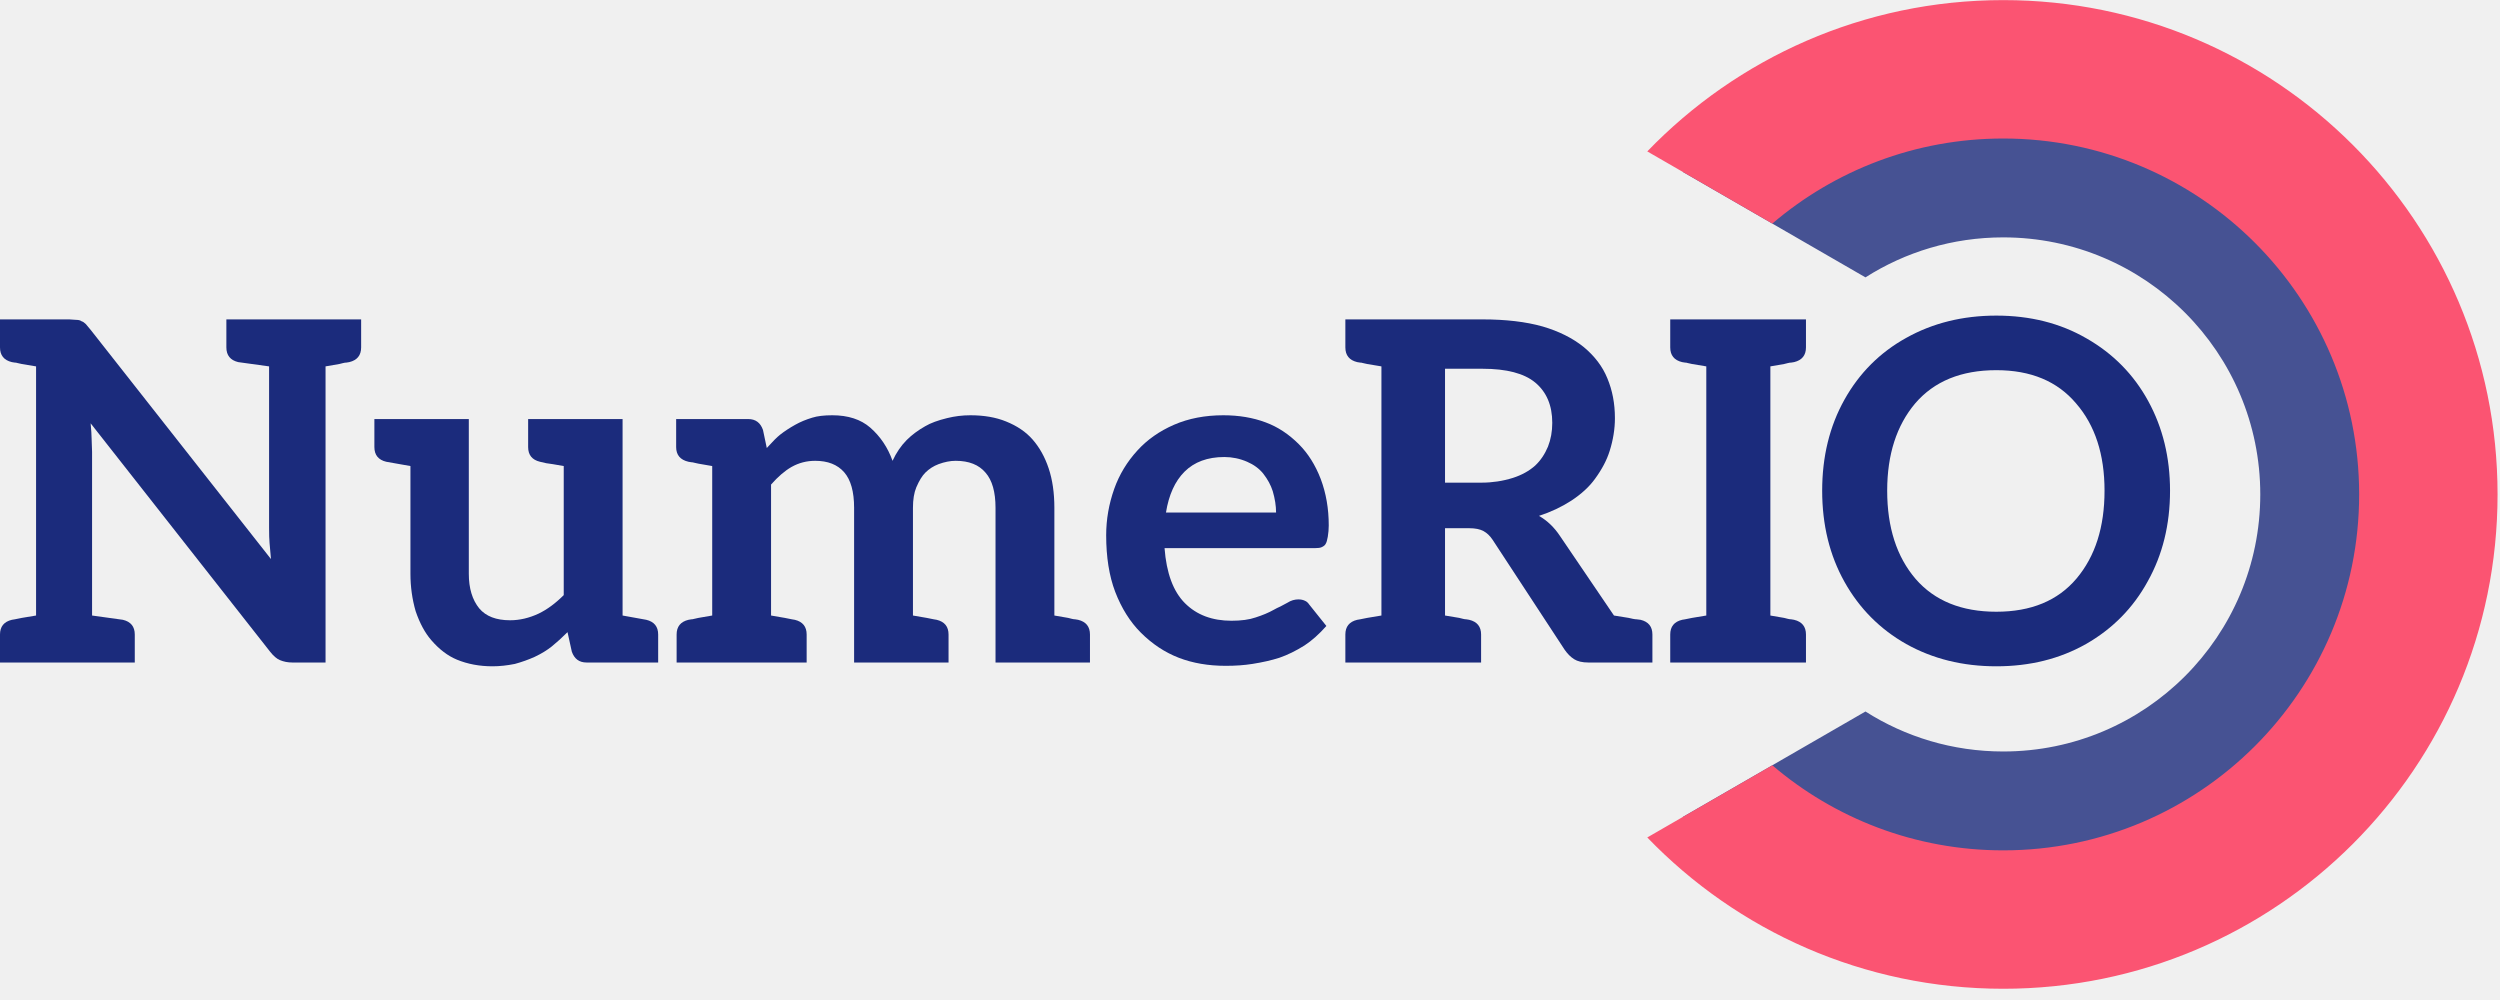
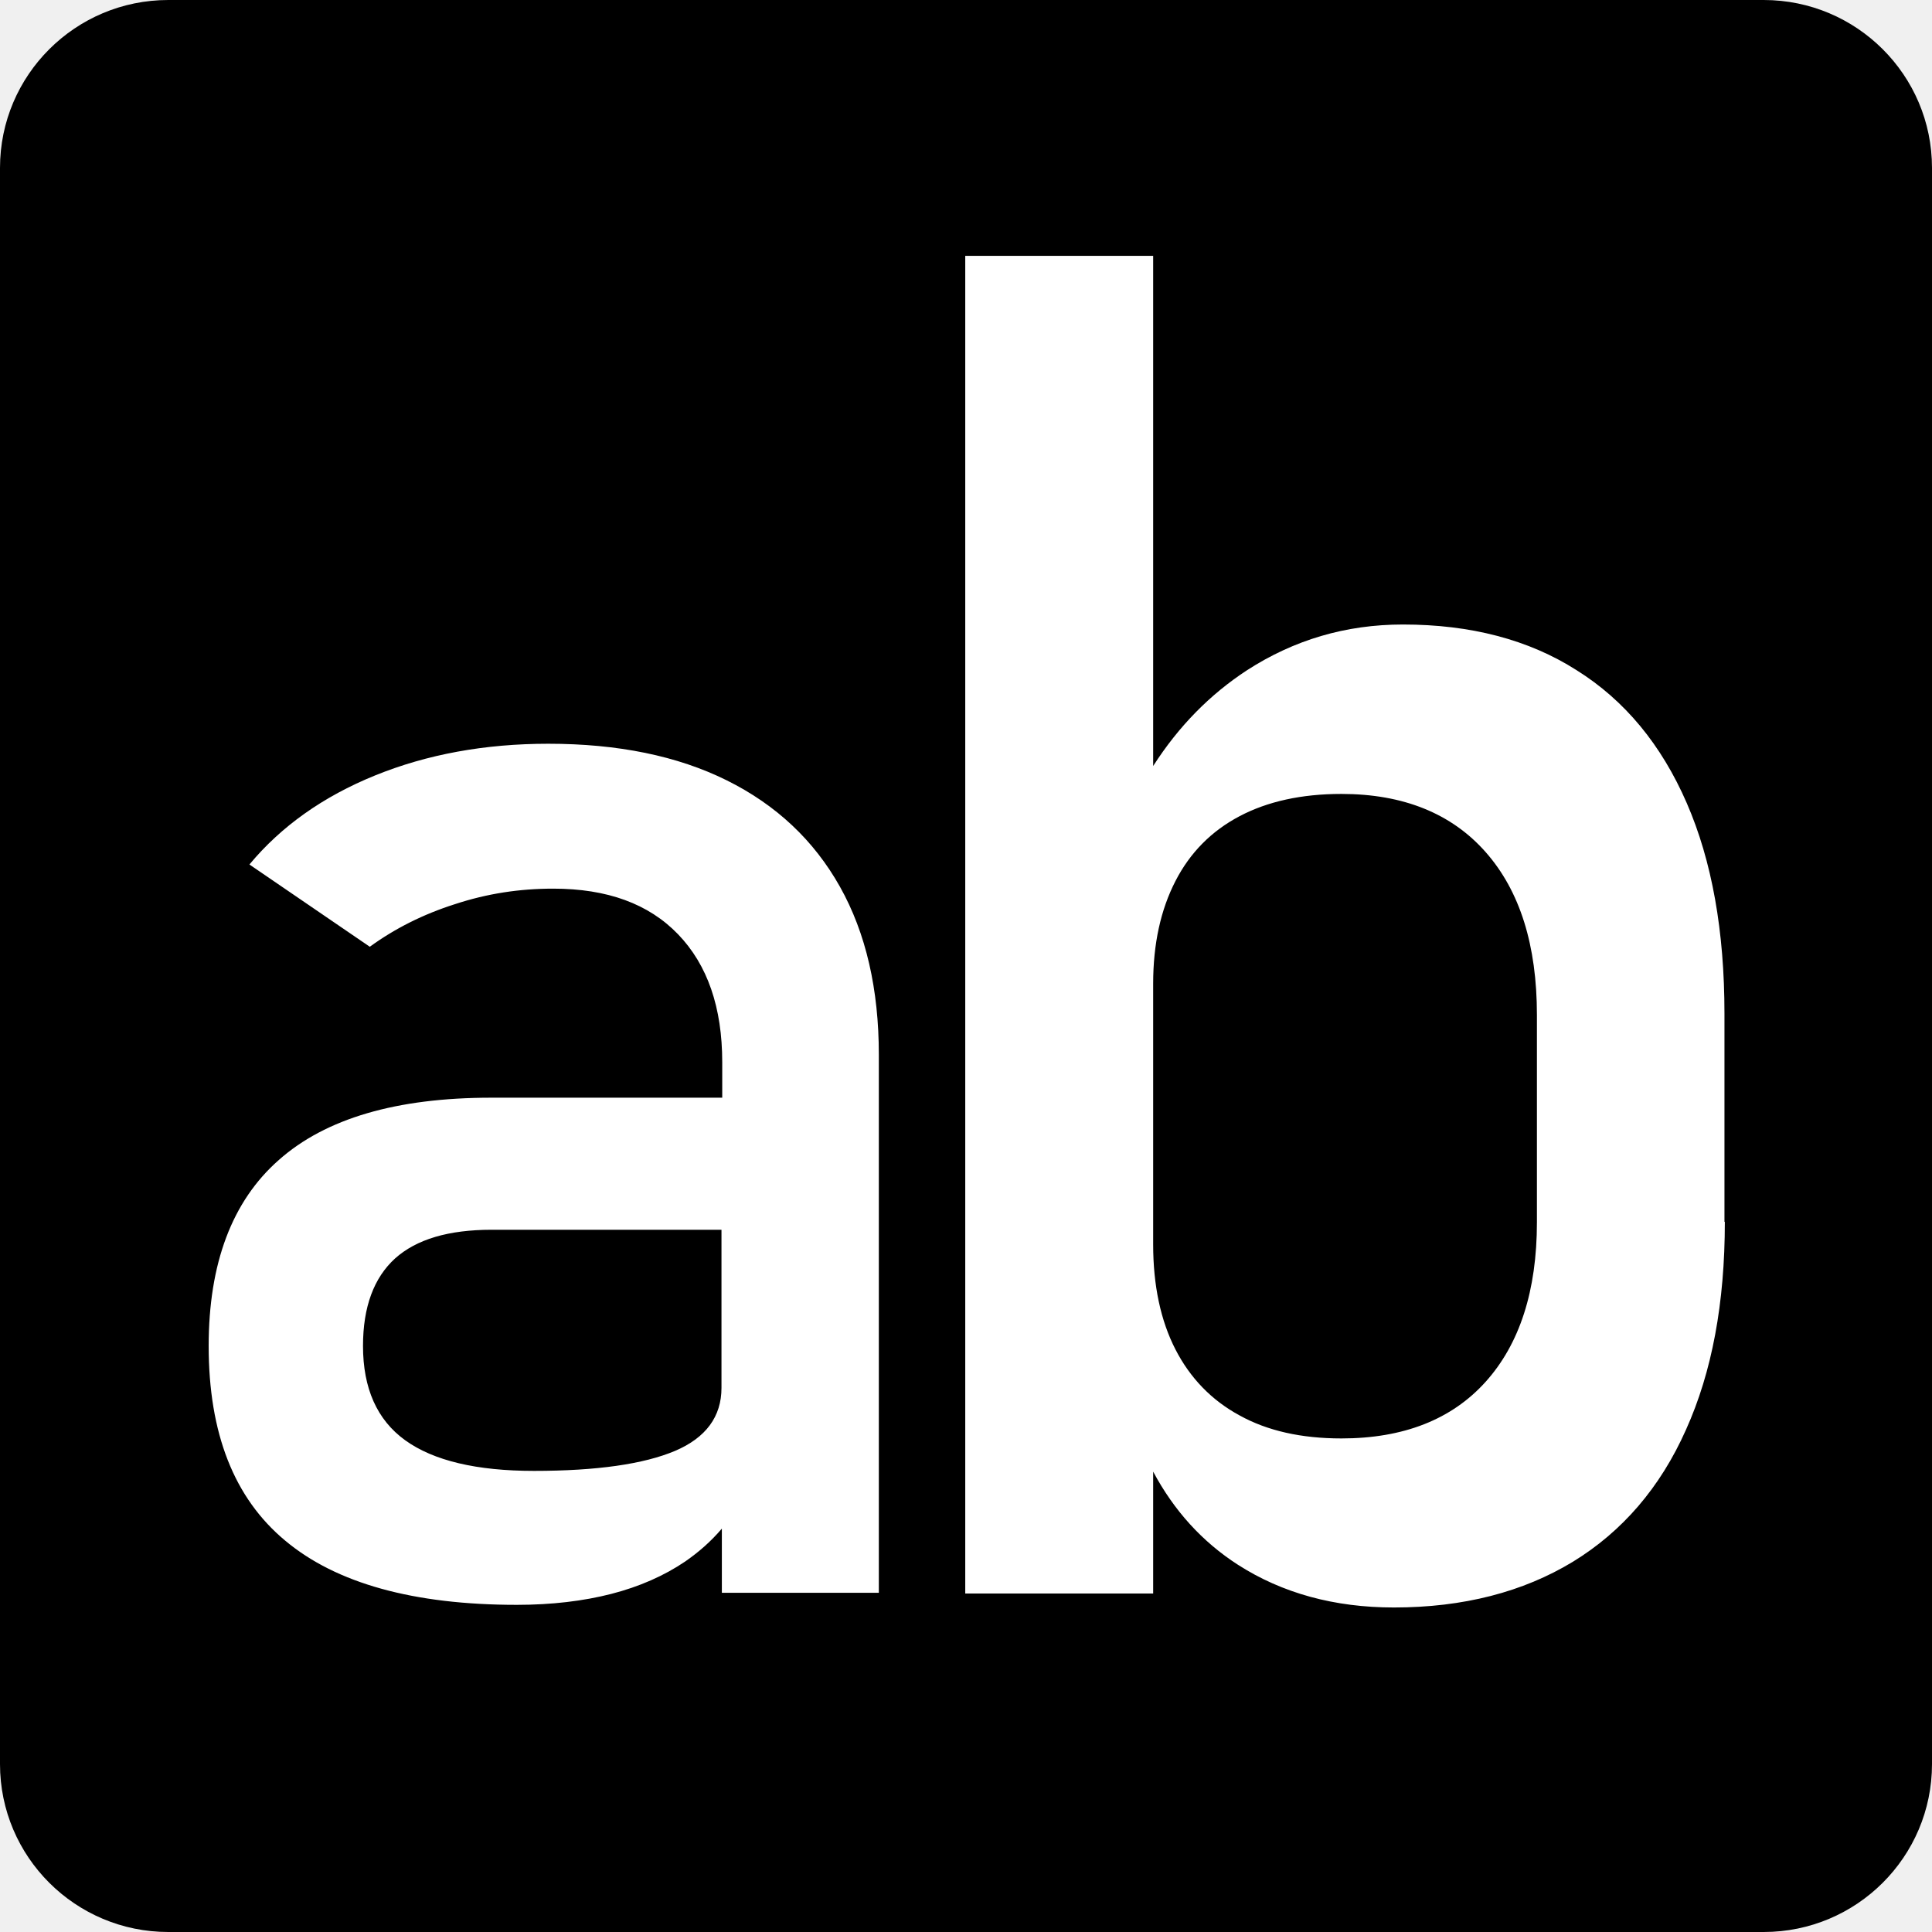
- <svg xmlns="http://www.w3.org/2000/svg" width="215" height="86" viewBox="0 0 215 86" fill="none">
-   <path opacity="0.8" fill-rule="evenodd" clip-rule="evenodd" d="M194.384 42.521C194.384 54.73 184.487 64.628 172.277 64.628C167.919 64.628 163.855 63.367 160.43 61.189L144.709 70.265C151.78 77.292 161.522 81.633 172.277 81.633C193.878 81.633 211.389 64.122 211.389 42.521C211.389 20.921 193.878 3.41 172.277 3.41C161.522 3.41 151.78 7.751 144.709 14.777L160.43 23.854C163.855 21.676 167.919 20.415 172.277 20.415C184.487 20.415 194.384 30.312 194.384 42.521Z" fill="#1B2B7C" />
-   <path fill-rule="evenodd" clip-rule="evenodd" d="M202.887 42.521C202.887 59.426 189.182 73.131 172.277 73.131C164.699 73.131 157.764 70.376 152.418 65.815L141.666 72.022C149.399 80.044 160.255 85.034 172.277 85.034C195.757 85.034 214.79 66.001 214.79 42.521C214.79 19.042 195.757 0.009 172.277 0.009C160.255 0.009 149.399 4.999 141.666 13.021L152.418 19.228C157.764 14.666 164.699 11.912 172.277 11.912C189.182 11.912 202.887 25.616 202.887 42.521Z" fill="#FB5472" />
-   <path d="M31.058 29.876C31.058 30.557 30.718 30.978 30.038 31.142L29.793 31.182C29.711 31.182 29.616 31.196 29.507 31.223C29.426 31.25 29.317 31.278 29.181 31.305L27.997 31.509V56.976H25.14C24.759 56.976 24.406 56.908 24.079 56.772C23.807 56.663 23.521 56.418 23.222 56.037L7.795 36.406C7.85 37.005 7.877 37.427 7.877 37.672L7.918 38.855V52.935L10.57 53.303C11.251 53.466 11.591 53.888 11.591 54.568V56.976H0V54.568C0 53.888 0.34 53.466 1.02 53.303L1.265 53.262L1.877 53.139L3.102 52.935V31.509L1.877 31.305C1.741 31.278 1.619 31.25 1.51 31.223C1.428 31.196 1.347 31.182 1.265 31.182L1.02 31.142C0.34 30.978 0 30.557 0 29.876V27.468H5.959L6.571 27.509C6.761 27.509 6.911 27.55 7.02 27.632C7.129 27.659 7.251 27.741 7.387 27.877L7.795 28.366L23.304 48.079L23.181 46.691C23.154 46.392 23.141 45.956 23.141 45.385V31.509L20.488 31.142C19.808 30.978 19.468 30.557 19.468 29.876V27.468H31.058V29.876Z" fill="#1B2B7C" />
-   <path d="M55.582 53.303C56.262 53.466 56.602 53.888 56.602 54.568V56.976H50.44C49.814 56.976 49.392 56.663 49.175 56.037L48.807 54.364C48.345 54.826 47.896 55.234 47.461 55.588C47.053 55.915 46.563 56.214 45.991 56.486C45.447 56.731 44.876 56.935 44.277 57.098C43.597 57.234 42.958 57.302 42.359 57.302C41.243 57.302 40.223 57.112 39.298 56.731C38.509 56.404 37.775 55.847 37.094 55.058C36.55 54.432 36.101 53.602 35.747 52.568C35.448 51.534 35.298 50.459 35.298 49.344V40.08L33.217 39.712C32.537 39.549 32.197 39.127 32.197 38.447V36.039H40.318V49.344C40.318 50.595 40.618 51.589 41.216 52.323C41.788 53.003 42.672 53.343 43.869 53.343C44.685 53.343 45.502 53.153 46.318 52.772C47.053 52.418 47.773 51.888 48.481 51.18V40.08C47.719 39.943 47.216 39.862 46.971 39.835C46.726 39.78 46.549 39.739 46.44 39.712C45.76 39.549 45.42 39.127 45.42 38.447V36.039H53.542V52.935L55.582 53.303Z" fill="#1B2B7C" />
-   <path d="M92.717 53.303C93.397 53.466 93.737 53.888 93.737 54.568V56.976H85.615V43.671C85.615 42.31 85.33 41.304 84.758 40.651C84.187 39.971 83.33 39.63 82.187 39.63C81.725 39.63 81.235 39.726 80.718 39.916C80.282 40.08 79.902 40.324 79.575 40.651C79.303 40.923 79.044 41.345 78.8 41.916C78.609 42.379 78.514 42.964 78.514 43.671V52.935L79.698 53.139L80.31 53.262L80.555 53.303C81.235 53.466 81.575 53.888 81.575 54.568V56.976H73.453V43.671C73.453 42.283 73.168 41.263 72.596 40.61C72.025 39.957 71.195 39.63 70.107 39.63C69.372 39.63 68.692 39.807 68.066 40.161C67.495 40.488 66.91 40.991 66.311 41.671V52.935L67.495 53.139L68.107 53.262L68.352 53.303C69.032 53.466 69.372 53.888 69.372 54.568V56.976H58.189V54.568C58.189 53.888 58.529 53.466 59.21 53.303L59.455 53.262C59.536 53.262 59.618 53.248 59.7 53.221C59.808 53.194 59.931 53.167 60.067 53.139L61.25 52.935V40.08L60.067 39.875C59.931 39.848 59.808 39.821 59.7 39.794C59.618 39.767 59.536 39.753 59.455 39.753L59.21 39.712C58.502 39.549 58.149 39.127 58.149 38.447V36.039H64.352C64.978 36.039 65.4 36.352 65.617 36.978L65.944 38.529C66.433 37.984 66.814 37.603 67.087 37.386C67.467 37.087 67.903 36.801 68.392 36.529C68.828 36.284 69.318 36.08 69.862 35.917C70.297 35.781 70.868 35.713 71.576 35.713C72.936 35.713 74.025 36.066 74.841 36.774C75.712 37.535 76.351 38.488 76.759 39.63C77.085 38.923 77.494 38.325 77.983 37.835C78.419 37.4 78.949 37.005 79.575 36.651C80.038 36.379 80.663 36.148 81.452 35.957C82.105 35.794 82.772 35.713 83.452 35.713C84.622 35.713 85.642 35.889 86.513 36.243C87.466 36.624 88.227 37.141 88.799 37.794C89.397 38.474 89.86 39.304 90.186 40.283C90.513 41.263 90.676 42.392 90.676 43.671V52.935L91.86 53.139C91.996 53.167 92.105 53.194 92.186 53.221C92.295 53.248 92.39 53.262 92.472 53.262L92.717 53.303Z" fill="#1B2B7C" />
-   <path d="M105.212 35.713C106.545 35.713 107.756 35.917 108.844 36.325C109.878 36.706 110.83 37.331 111.701 38.202C112.49 38.991 113.116 39.984 113.578 41.181C114.041 42.406 114.272 43.739 114.272 45.181C114.272 45.508 114.245 45.834 114.19 46.16C114.136 46.46 114.081 46.65 114.027 46.732C113.973 46.868 113.85 46.977 113.66 47.058C113.551 47.113 113.36 47.14 113.088 47.14H100.151C100.314 49.289 100.899 50.867 101.906 51.874C102.912 52.881 104.246 53.384 105.905 53.384C106.749 53.384 107.443 53.289 107.987 53.099C108.585 52.908 109.102 52.691 109.538 52.446C109.728 52.337 109.919 52.242 110.109 52.16C110.327 52.051 110.531 51.942 110.721 51.833C111.021 51.643 111.333 51.548 111.66 51.548C111.878 51.548 112.068 51.589 112.231 51.67C112.367 51.725 112.49 51.833 112.599 51.997L114.068 53.833C113.442 54.541 112.816 55.098 112.19 55.507C111.456 55.969 110.735 56.323 110.027 56.568C109.347 56.785 108.572 56.962 107.701 57.098C107.021 57.207 106.259 57.261 105.416 57.261C103.919 57.261 102.572 57.03 101.375 56.568C100.178 56.105 99.09 55.384 98.11 54.405C97.185 53.48 96.451 52.31 95.906 50.895C95.389 49.534 95.131 47.915 95.131 46.038C95.131 44.678 95.362 43.344 95.825 42.038C96.26 40.814 96.927 39.712 97.825 38.733C98.668 37.808 99.716 37.073 100.967 36.529C102.219 35.985 103.634 35.713 105.212 35.713ZM105.293 39.304C103.851 39.304 102.708 39.726 101.865 40.569C101.049 41.386 100.518 42.555 100.273 44.079H109.742C109.742 43.508 109.647 42.895 109.456 42.242C109.293 41.726 109.021 41.222 108.64 40.733C108.286 40.297 107.824 39.957 107.252 39.712C106.626 39.44 105.973 39.304 105.293 39.304Z" fill="#1B2B7C" />
-   <path d="M141.087 53.303C141.767 53.466 142.107 53.888 142.107 54.568V56.976H136.597C136.08 56.976 135.672 56.88 135.373 56.69C135.074 56.5 134.801 56.227 134.557 55.874L128.353 46.405C128.135 46.079 127.877 45.834 127.578 45.671C127.278 45.508 126.87 45.426 126.353 45.426H124.272V52.935L125.496 53.139C125.632 53.167 125.741 53.194 125.823 53.221C125.932 53.248 126.027 53.262 126.108 53.262L126.353 53.303C127.034 53.466 127.374 53.888 127.374 54.568V56.976H115.701V54.568C115.701 53.888 116.041 53.466 116.722 53.303L116.966 53.262L117.579 53.139L118.803 52.935V31.509L117.579 31.305C117.443 31.278 117.32 31.25 117.211 31.223C117.13 31.196 117.048 31.182 116.966 31.182L116.722 31.142C116.041 30.978 115.701 30.557 115.701 29.876V27.468H127.496C129.509 27.468 131.237 27.672 132.679 28.081C134.067 28.489 135.237 29.074 136.189 29.836C137.141 30.625 137.822 31.523 138.23 32.529C138.665 33.563 138.883 34.706 138.883 35.957C138.883 36.883 138.733 37.821 138.434 38.773C138.189 39.562 137.767 40.365 137.169 41.181C136.679 41.862 135.999 42.487 135.128 43.059C134.285 43.603 133.359 44.038 132.353 44.365C133.06 44.773 133.659 45.344 134.148 46.079L138.801 52.935L140.066 53.139C140.202 53.167 140.325 53.194 140.434 53.221C140.57 53.248 140.678 53.262 140.76 53.262L141.087 53.303ZM130.108 41.1C130.87 40.855 131.509 40.501 132.026 40.039C132.489 39.603 132.856 39.059 133.128 38.406C133.373 37.78 133.495 37.1 133.495 36.366C133.495 34.869 133.006 33.713 132.026 32.897C131.074 32.108 129.564 31.713 127.496 31.713H124.272V41.508H127.414C128.34 41.508 129.237 41.372 130.108 41.1Z" fill="#1B2B7C" />
-   <path d="M154.047 31.182C153.966 31.182 153.87 31.196 153.762 31.223C153.68 31.25 153.571 31.278 153.435 31.305L152.252 31.509V52.935L153.435 53.139C153.571 53.167 153.68 53.194 153.762 53.221C153.87 53.248 153.966 53.262 154.047 53.262L154.292 53.303C154.972 53.466 155.313 53.888 155.313 54.568V56.976H143.64V54.568C143.64 53.888 143.98 53.466 144.661 53.303L144.905 53.262L145.518 53.139L146.742 52.935V31.509L145.518 31.305C145.382 31.278 145.259 31.25 145.15 31.223C145.069 31.196 144.987 31.182 144.905 31.182L144.661 31.142C143.98 30.978 143.64 30.557 143.64 29.876V27.468H155.313V29.876C155.313 30.557 154.972 30.978 154.292 31.142L154.047 31.182Z" fill="#1B2B7C" />
-   <path d="M186.623 42.202C186.623 45.113 185.983 47.711 184.704 49.997C183.453 52.282 181.684 54.078 179.399 55.384C177.141 56.663 174.569 57.302 171.685 57.302C168.801 57.302 166.216 56.663 163.931 55.384C161.673 54.105 159.904 52.323 158.625 50.038C157.347 47.752 156.707 45.14 156.707 42.202C156.707 39.263 157.347 36.651 158.625 34.366C159.904 32.08 161.673 30.312 163.931 29.06C166.216 27.781 168.801 27.142 171.685 27.142C174.597 27.142 177.181 27.795 179.44 29.101C181.725 30.407 183.494 32.203 184.745 34.488C185.997 36.774 186.623 39.345 186.623 42.202ZM180.99 42.202C180.99 39.073 180.174 36.57 178.542 34.692C176.936 32.788 174.651 31.835 171.685 31.835C168.665 31.835 166.339 32.788 164.706 34.692C163.101 36.597 162.298 39.1 162.298 42.202C162.298 45.358 163.115 47.888 164.747 49.793C166.38 51.67 168.692 52.609 171.685 52.609C174.678 52.609 176.977 51.657 178.583 49.752C180.188 47.847 180.99 45.331 180.99 42.202Z" fill="#1B2B7C" />
+ <svg xmlns="http://www.w3.org/2000/svg" version="1.1" id="Layer_1" x="0px" y="0px" viewBox="0 0 512 512" style="enable-background:new 0 0 512 512;" xml:space="preserve">
+   <style type="text/css">
+ 	.st0{fill:#FFFFFF;}
+ </style>
+   <rect x="35" y="35" class="st0" width="440" height="418" />
+   <path d="M130.3,325.9c-11.4,0-19.9,2.5-25.6,7.6c-5.6,5.1-8.5,12.8-8.5,23.2c0,11.2,3.7,19.6,11.2,25c7.5,5.4,18.9,8.1,34.1,8.1  c16.7,0,29.1-1.8,37.4-5.3c8.2-3.5,12.3-9.1,12.3-16.7v-41.9H130.3z M130.3,325.9c-11.4,0-19.9,2.5-25.6,7.6  c-5.6,5.1-8.5,12.8-8.5,23.2c0,11.2,3.7,19.6,11.2,25c7.5,5.4,18.9,8.1,34.1,8.1c16.7,0,29.1-1.8,37.4-5.3  c8.2-3.5,12.3-9.1,12.3-16.7v-41.9H130.3z M130.3,325.9c-11.4,0-19.9,2.5-25.6,7.6c-5.6,5.1-8.5,12.8-8.5,23.2  c0,11.2,3.7,19.6,11.2,25c7.5,5.4,18.9,8.1,34.1,8.1c16.7,0,29.1-1.8,37.4-5.3c8.2-3.5,12.3-9.1,12.3-16.7v-41.9H130.3z   M130.3,325.9c-11.4,0-19.9,2.5-25.6,7.6c-5.6,5.1-8.5,12.8-8.5,23.2c0,11.2,3.7,19.6,11.2,25c7.5,5.4,18.9,8.1,34.1,8.1  c16.7,0,29.1-1.8,37.4-5.3c8.2-3.5,12.3-9.1,12.3-16.7v-41.9H130.3z M130.3,325.9c-11.4,0-19.9,2.5-25.6,7.6  c-5.6,5.1-8.5,12.8-8.5,23.2c0,11.2,3.7,19.6,11.2,25c7.5,5.4,18.9,8.1,34.1,8.1c16.7,0,29.1-1.8,37.4-5.3  c8.2-3.5,12.3-9.1,12.3-16.7v-41.9H130.3z M130.3,325.9c-11.4,0-19.9,2.5-25.6,7.6c-5.6,5.1-8.5,12.8-8.5,23.2  c0,11.2,3.7,19.6,11.2,25c7.5,5.4,18.9,8.1,34.1,8.1c16.7,0,29.1-1.8,37.4-5.3c8.2-3.5,12.3-9.1,12.3-16.7v-41.9H130.3z   M393.7,225.8c-9-10.2-21.8-15.4-38.2-15.4c-10.6,0-19.6,2-27,5.9c-7.4,3.9-13.1,9.6-17,17.2c-3.9,7.6-5.9,16.6-5.9,27.2v69  c0,10.9,2,20.2,5.9,27.8c3.9,7.6,9.6,13.5,17,17.5c7.4,4.1,16.4,6.1,27,6.1c16.4,0,29.2-5,38.2-15c9-10,13.6-24.1,13.6-42.3V269  C407.3,250.5,402.8,236.1,393.7,225.8z M393.7,225.8c-9-10.2-21.8-15.4-38.2-15.4c-10.6,0-19.6,2-27,5.9c-7.4,3.9-13.1,9.6-17,17.2  c-3.9,7.6-5.9,16.6-5.9,27.2v69c0,10.9,2,20.2,5.9,27.8c3.9,7.6,9.6,13.5,17,17.5c7.4,4.1,16.4,6.1,27,6.1c16.4,0,29.2-5,38.2-15  c9-10,13.6-24.1,13.6-42.3V269C407.3,250.5,402.8,236.1,393.7,225.8z M130.3,325.9c-11.4,0-19.9,2.5-25.6,7.6  c-5.6,5.1-8.5,12.8-8.5,23.2c0,11.2,3.7,19.6,11.2,25c7.5,5.4,18.9,8.1,34.1,8.1c16.7,0,29.1-1.8,37.4-5.3  c8.2-3.5,12.3-9.1,12.3-16.7v-41.9H130.3z M467.4,0H44.6C20,0,0,19.9,0,44.5v423C0,492.1,20,512,44.6,512h422.8  c24.6,0,44.6-19.9,44.6-44.5v-423C512,19.9,492,0,467.4,0z M232.8,422.1h-41.5v-17c-2.9,3.4-6.1,6.2-9.7,8.7  c-5.6,3.8-12.2,6.7-19.6,8.6c-7.4,1.9-15.8,2.9-25,2.9c-27.4,0-47.9-5.7-61.4-17c-13.6-11.3-20.3-28.5-20.3-51.6  c0-21.9,6.2-38.4,18.6-49.3c12.4-11,31.2-16.5,56.3-16.5h61.2v-9.4c0-14.5-3.9-25.8-11.7-33.9c-7.8-8.1-18.8-12.1-33.1-12.1  c-8.9,0-17.5,1.3-26,4.1c-8.5,2.7-16,6.5-22.6,11.3l-31.9-21.8c8.4-10.1,19.5-18,33.3-23.6c13.8-5.6,29.1-8.4,45.9-8.4  c18.4,0,34.2,3.2,47.3,9.7c13.1,6.5,23.1,15.9,30,28.2c6.9,12.3,10.3,27.2,10.3,44.5V422.1z M457.1,323.8c0,21.5-3.4,39.8-10.3,55.1  c-6.8,15.3-16.9,27-30,35c-13.2,8-29,12.1-47.4,12.1c-15.8,0-29.6-3.8-41.3-11.3c-9.5-6.1-17-14.4-22.5-24.7v32.3h-49.8V67.8h49.8  v135.2c6.8-10.6,15.1-19,24.9-25.4c12.4-8,26.1-12.1,41.3-12.1c17.9,0,33.3,4,46,12.1c12.8,8,22.5,19.8,29.2,35.2  c6.7,15.4,10,34,10,55.8V323.8z M355.5,210.5c-10.6,0-19.6,2-27,5.9c-7.4,3.9-13.1,9.6-17,17.2c-3.9,7.6-5.9,16.6-5.9,27.2v69  c0,10.9,2,20.2,5.9,27.8c3.9,7.6,9.6,13.5,17,17.5c7.4,4.1,16.4,6.1,27,6.1c16.4,0,29.2-5,38.2-15c9-10,13.6-24.1,13.6-42.3V269  c0-18.5-4.5-32.9-13.6-43.2C384.7,215.6,371.9,210.5,355.5,210.5z M104.7,333.5c-5.6,5.1-8.5,12.8-8.5,23.2c0,11.2,3.7,19.6,11.2,25  c7.5,5.4,18.9,8.1,34.1,8.1c16.7,0,29.1-1.8,37.4-5.3c8.2-3.5,12.3-9.1,12.3-16.7v-41.9h-61C118.9,325.9,110.3,328.5,104.7,333.5z   M130.3,325.9c-11.4,0-19.9,2.5-25.6,7.6c-5.6,5.1-8.5,12.8-8.5,23.2c0,11.2,3.7,19.6,11.2,25c7.5,5.4,18.9,8.1,34.1,8.1  c16.7,0,29.1-1.8,37.4-5.3c8.2-3.5,12.3-9.1,12.3-16.7v-41.9H130.3z M393.7,225.8c-9-10.2-21.8-15.4-38.2-15.4  c-10.6,0-19.6,2-27,5.9c-7.4,3.9-13.1,9.6-17,17.2c-3.9,7.6-5.9,16.6-5.9,27.2v69c0,10.9,2,20.2,5.9,27.8c3.9,7.6,9.6,13.5,17,17.5  c7.4,4.1,16.4,6.1,27,6.1c16.4,0,29.2-5,38.2-15c9-10,13.6-24.1,13.6-42.3V269C407.3,250.5,402.8,236.1,393.7,225.8z M393.7,225.8  c-9-10.2-21.8-15.4-38.2-15.4c-10.6,0-19.6,2-27,5.9c-7.4,3.9-13.1,9.6-17,17.2c-3.9,7.6-5.9,16.6-5.9,27.2v69  c0,10.9,2,20.2,5.9,27.8c3.9,7.6,9.6,13.5,17,17.5c7.4,4.1,16.4,6.1,27,6.1c16.4,0,29.2-5,38.2-15c9-10,13.6-24.1,13.6-42.3V269  C407.3,250.5,402.8,236.1,393.7,225.8z M130.3,325.9c-11.4,0-19.9,2.5-25.6,7.6c-5.6,5.1-8.5,12.8-8.5,23.2c0,11.2,3.7,19.6,11.2,25  c7.5,5.4,18.9,8.1,34.1,8.1c16.7,0,29.1-1.8,37.4-5.3c8.2-3.5,12.3-9.1,12.3-16.7v-41.9H130.3z M130.3,325.9  c-11.4,0-19.9,2.5-25.6,7.6c-5.6,5.1-8.5,12.8-8.5,23.2c0,11.2,3.7,19.6,11.2,25c7.5,5.4,18.9,8.1,34.1,8.1  c16.7,0,29.1-1.8,37.4-5.3c8.2-3.5,12.3-9.1,12.3-16.7v-41.9H130.3z M130.3,325.9c-11.4,0-19.9,2.5-25.6,7.6  c-5.6,5.1-8.5,12.8-8.5,23.2c0,11.2,3.7,19.6,11.2,25c7.5,5.4,18.9,8.1,34.1,8.1c16.7,0,29.1-1.8,37.4-5.3  c8.2-3.5,12.3-9.1,12.3-16.7v-41.9H130.3z M130.3,325.9c-11.4,0-19.9,2.5-25.6,7.6c-5.6,5.1-8.5,12.8-8.5,23.2  c0,11.2,3.7,19.6,11.2,25c7.5,5.4,18.9,8.1,34.1,8.1c16.7,0,29.1-1.8,37.4-5.3c8.2-3.5,12.3-9.1,12.3-16.7v-41.9H130.3z   M130.3,325.9c-11.4,0-19.9,2.5-25.6,7.6c-5.6,5.1-8.5,12.8-8.5,23.2c0,11.2,3.7,19.6,11.2,25c7.5,5.4,18.9,8.1,34.1,8.1  c16.7,0,29.1-1.8,37.4-5.3c8.2-3.5,12.3-9.1,12.3-16.7v-41.9H130.3z" />
</svg>
